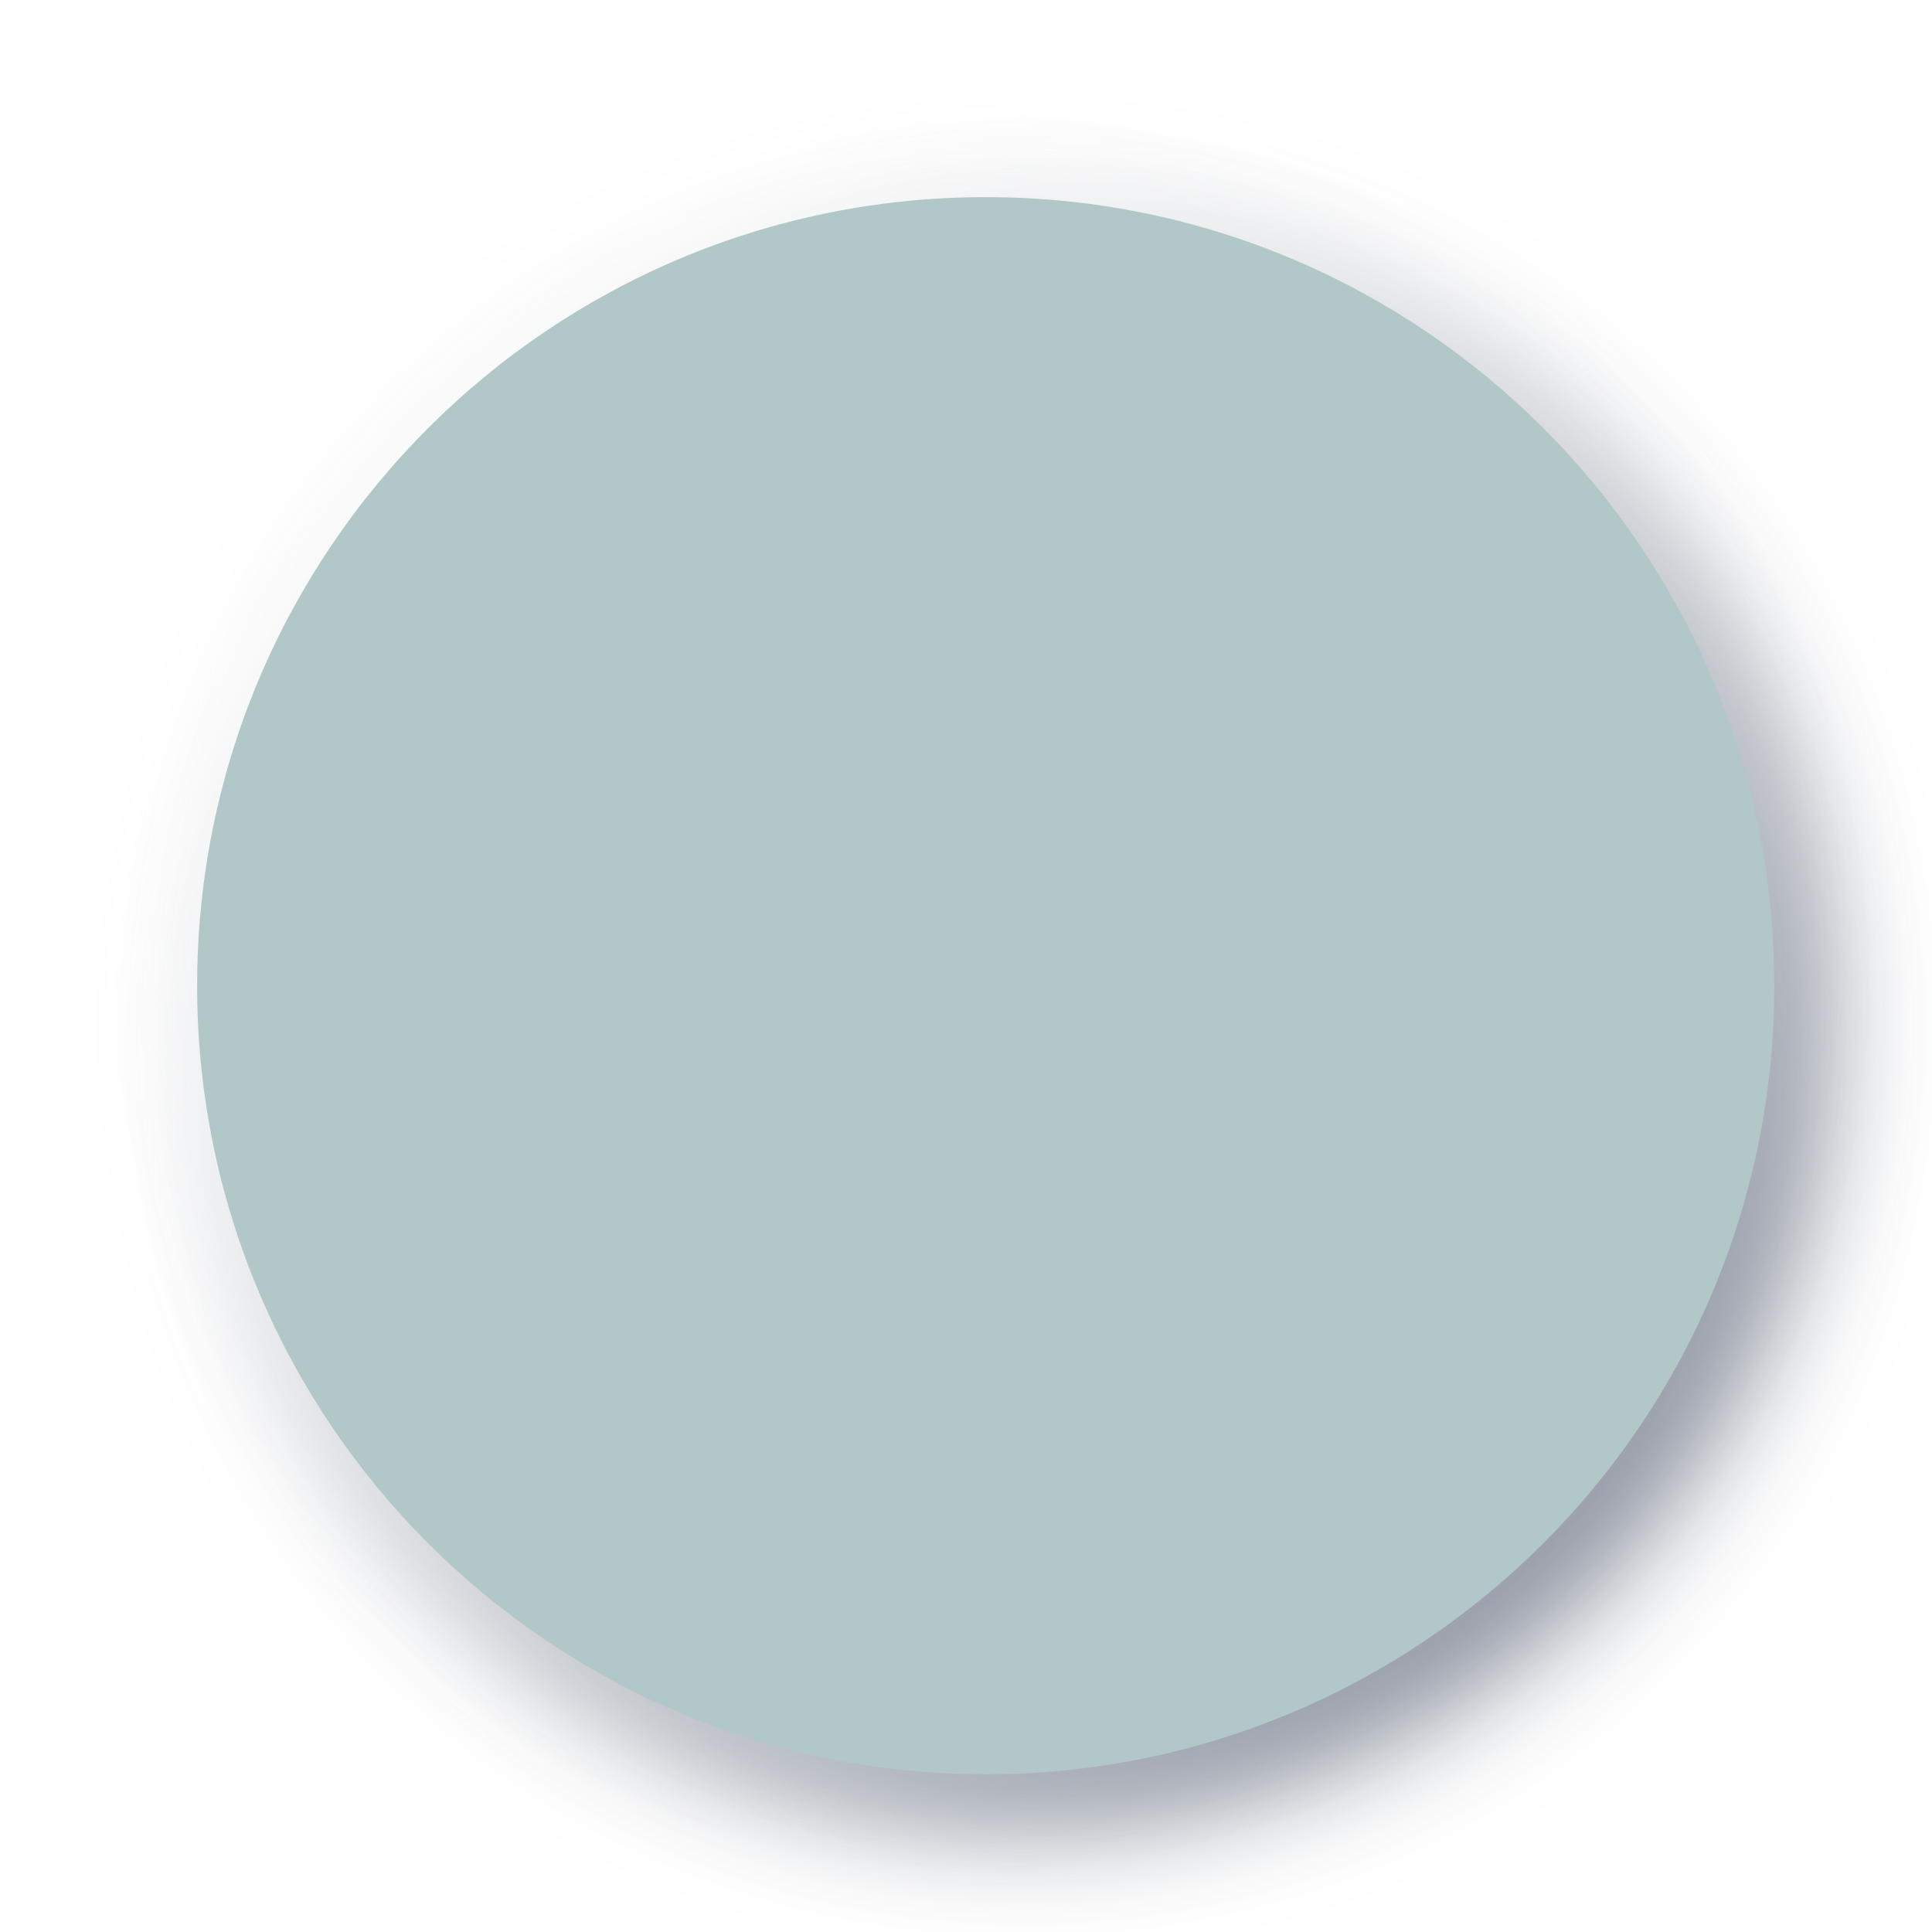
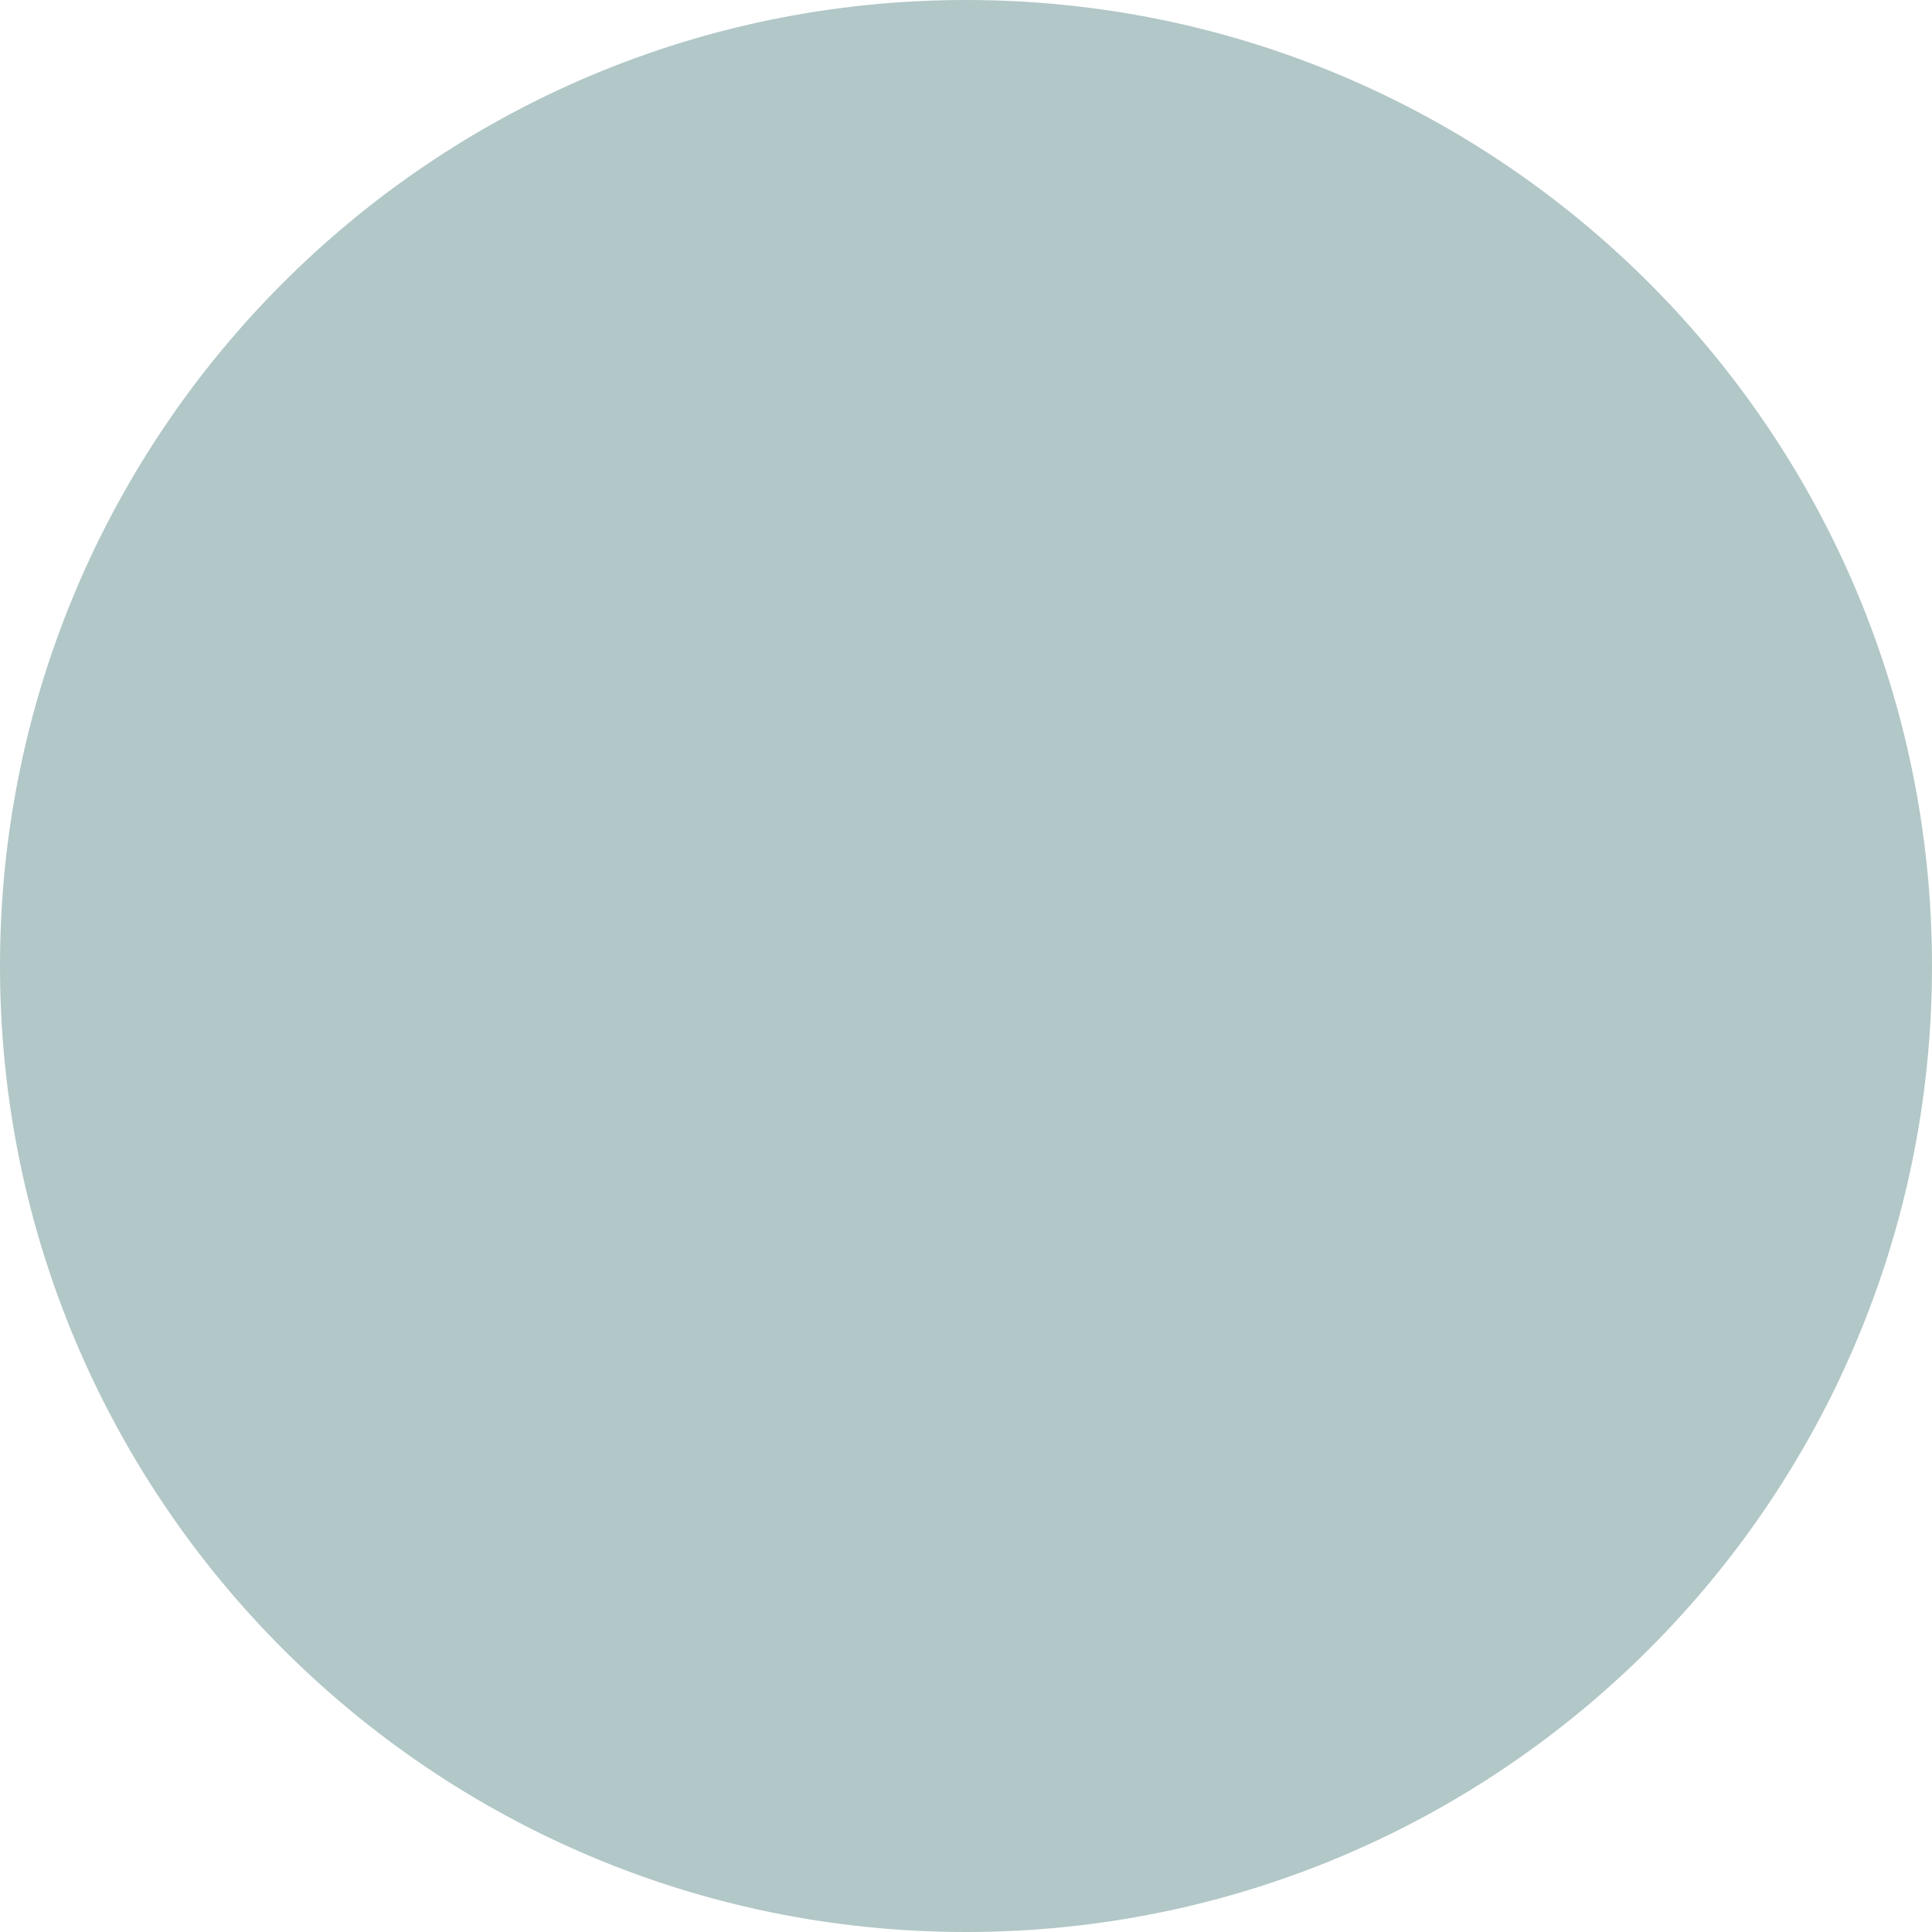
- <svg xmlns="http://www.w3.org/2000/svg" width="49" height="49" viewBox="0 0 49 49" fill="none">
-   <g filter="url(#filter0_dd)">
-     <circle cx="25" cy="25" r="20" fill="#B2C7C7" />
+ <svg xmlns="http://www.w3.org/2000/svg" version="1.1" id="Calque_1" x="0px" y="0px" viewBox="0 0 40 40" style="enable-background:new 0 0 40 40;" xml:space="preserve">
+   <style type="text/css">
+ 	.st0{fill:#B2C7C7;}
+ </style>
+   <g>
+     <circle class="st0" cx="20" cy="20" r="20" />
  </g>
-   <defs>
-     <filter id="filter0_dd" x="0" y="0" width="49" height="49" filterUnits="userSpaceOnUse" color-interpolation-filters="sRGB">
-       <feFlood flood-opacity="0" result="BackgroundImageFix" />
-       <feColorMatrix in="SourceAlpha" type="matrix" values="0 0 0 0 0 0 0 0 0 0 0 0 0 0 0 0 0 0 127 0" />
-       <feOffset dx="1" dy="1" />
-       <feGaussianBlur stdDeviation="1.5" />
-       <feColorMatrix type="matrix" values="0 0 0 0 0.369 0 0 0 0 0.408 0 0 0 0 0.475 0 0 0 0.945 0" />
-       <feBlend mode="normal" in2="BackgroundImageFix" result="effect1_dropShadow" />
-       <feColorMatrix in="SourceAlpha" type="matrix" values="0 0 0 0 0 0 0 0 0 0 0 0 0 0 0 0 0 0 127 0" />
-       <feOffset dx="-1" dy="-1" />
-       <feGaussianBlur stdDeviation="2" />
-       <feColorMatrix type="matrix" values="0 0 0 0 1 0 0 0 0 1 0 0 0 0 1 0 0 0 1 0" />
-       <feBlend mode="normal" in2="effect1_dropShadow" result="effect2_dropShadow" />
-       <feBlend mode="normal" in="SourceGraphic" in2="effect2_dropShadow" result="shape" />
-     </filter>
-   </defs>
</svg>
